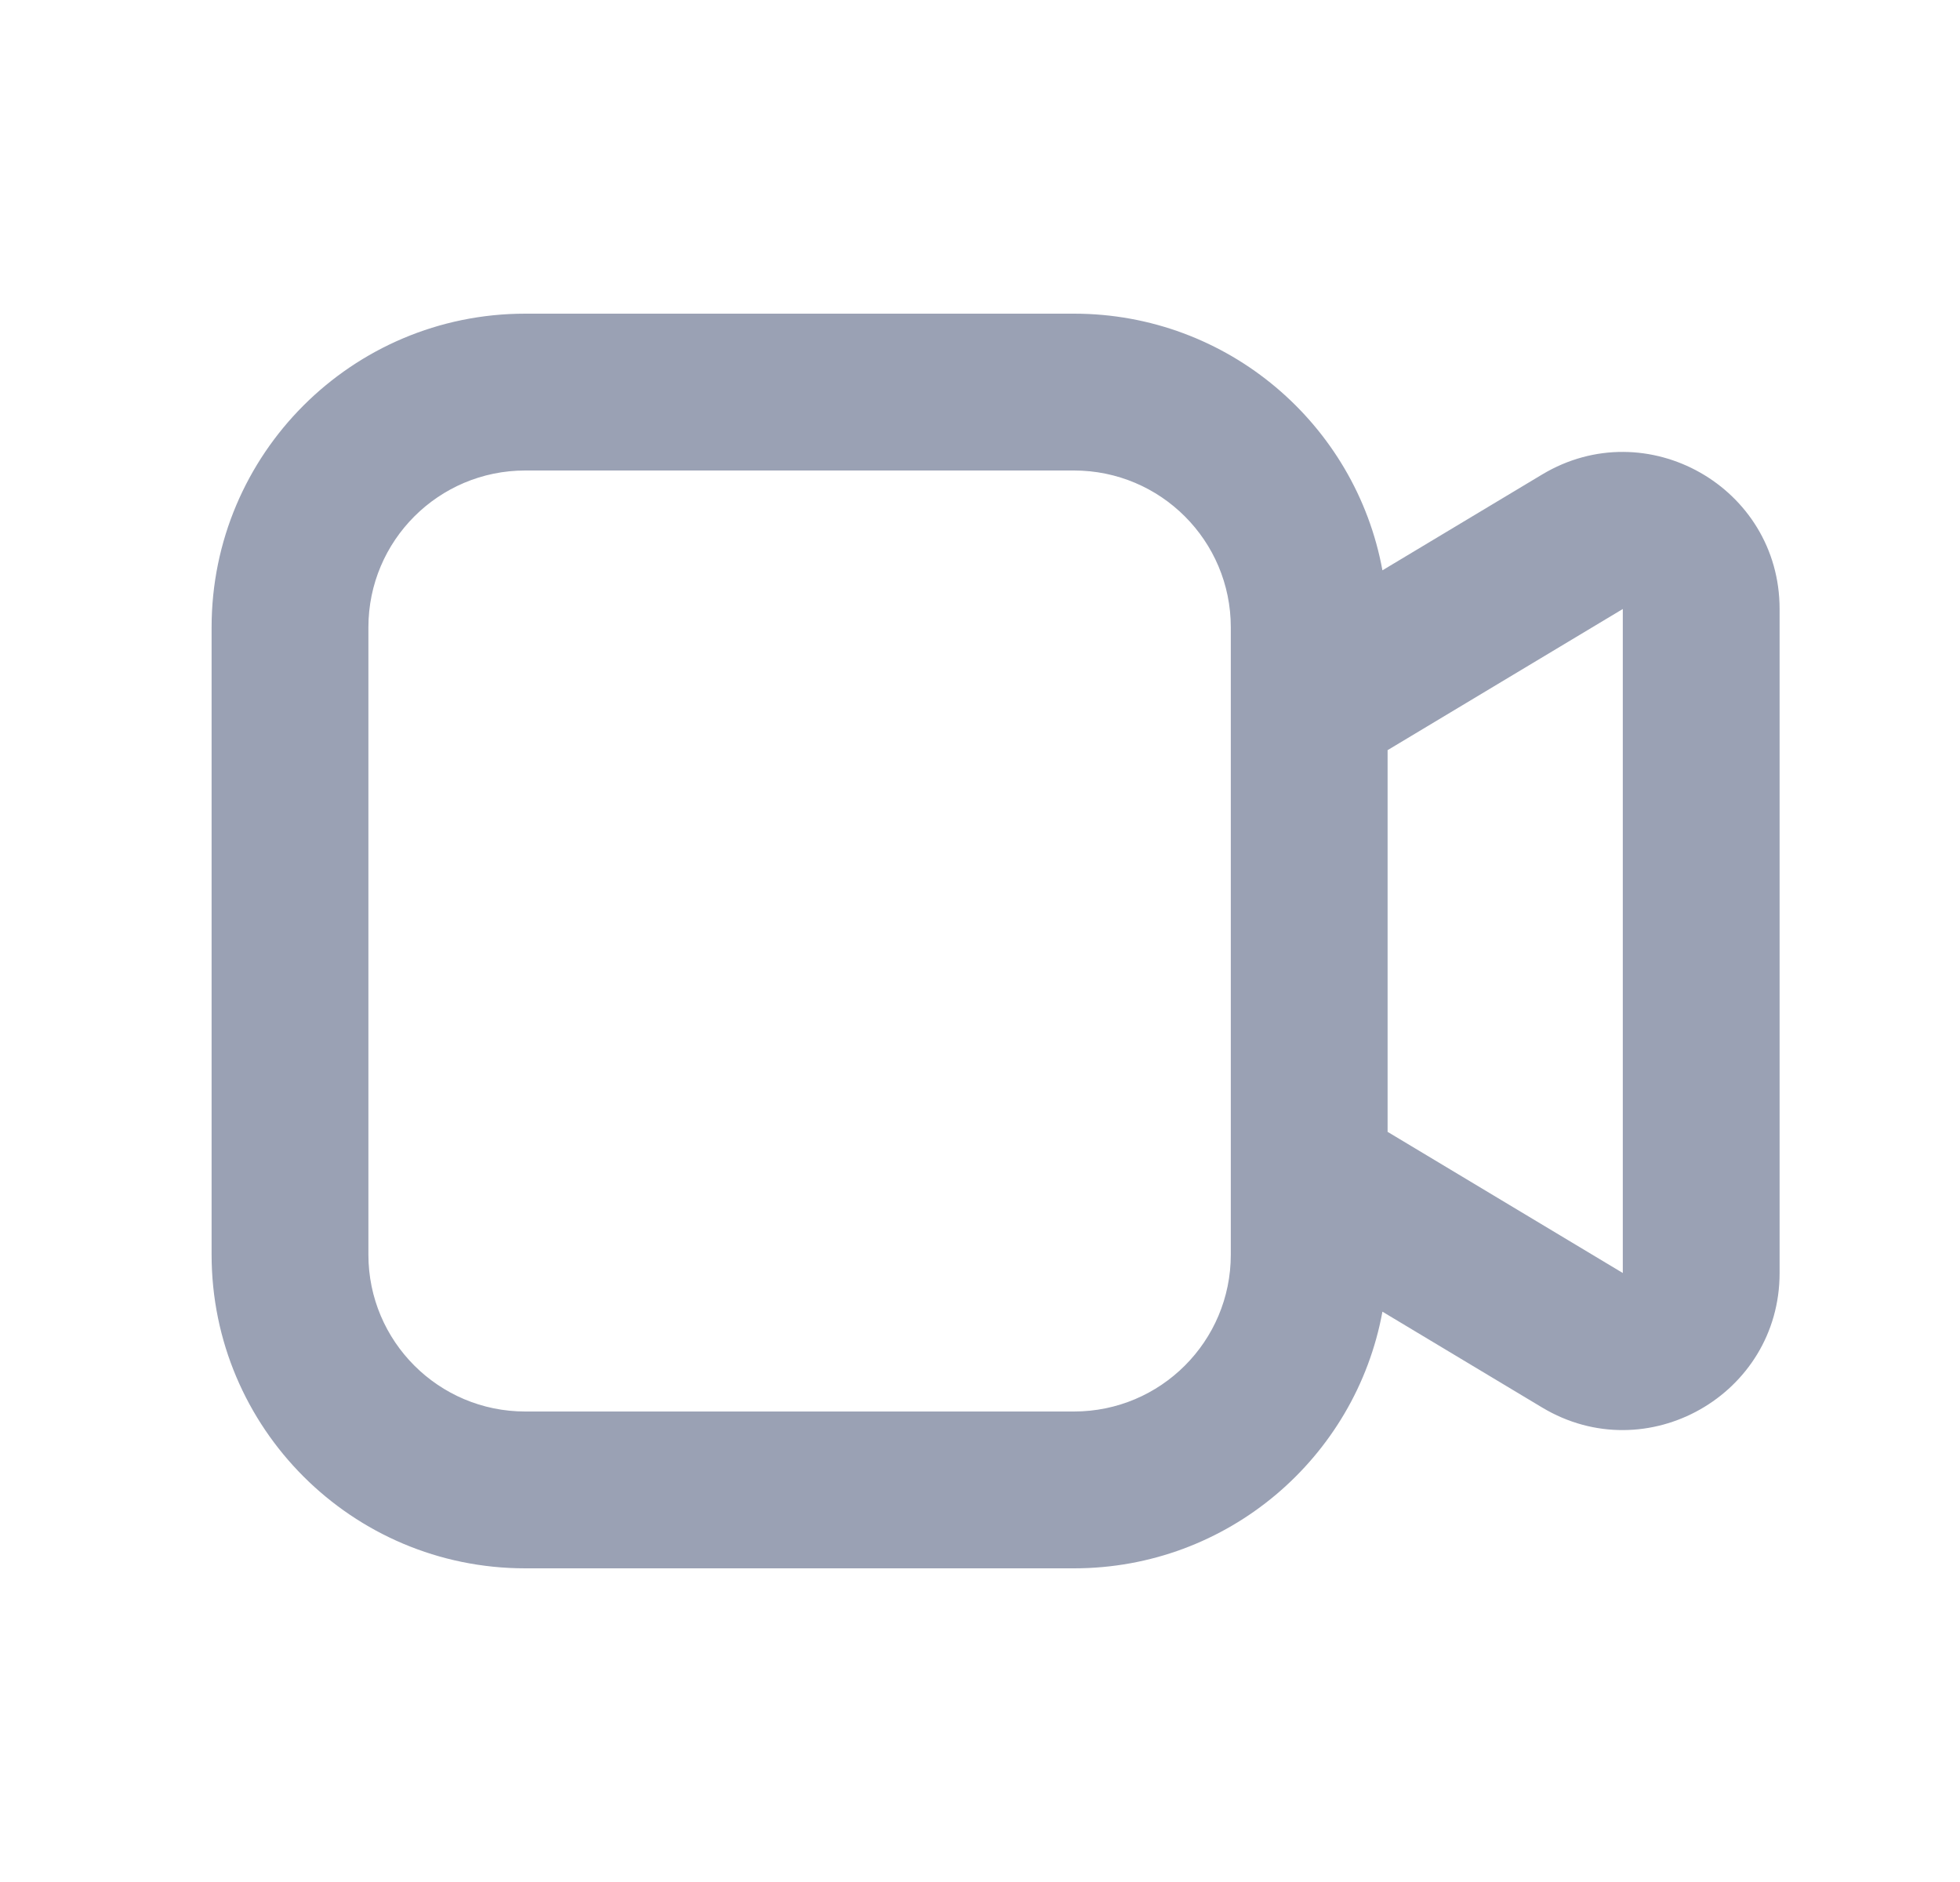
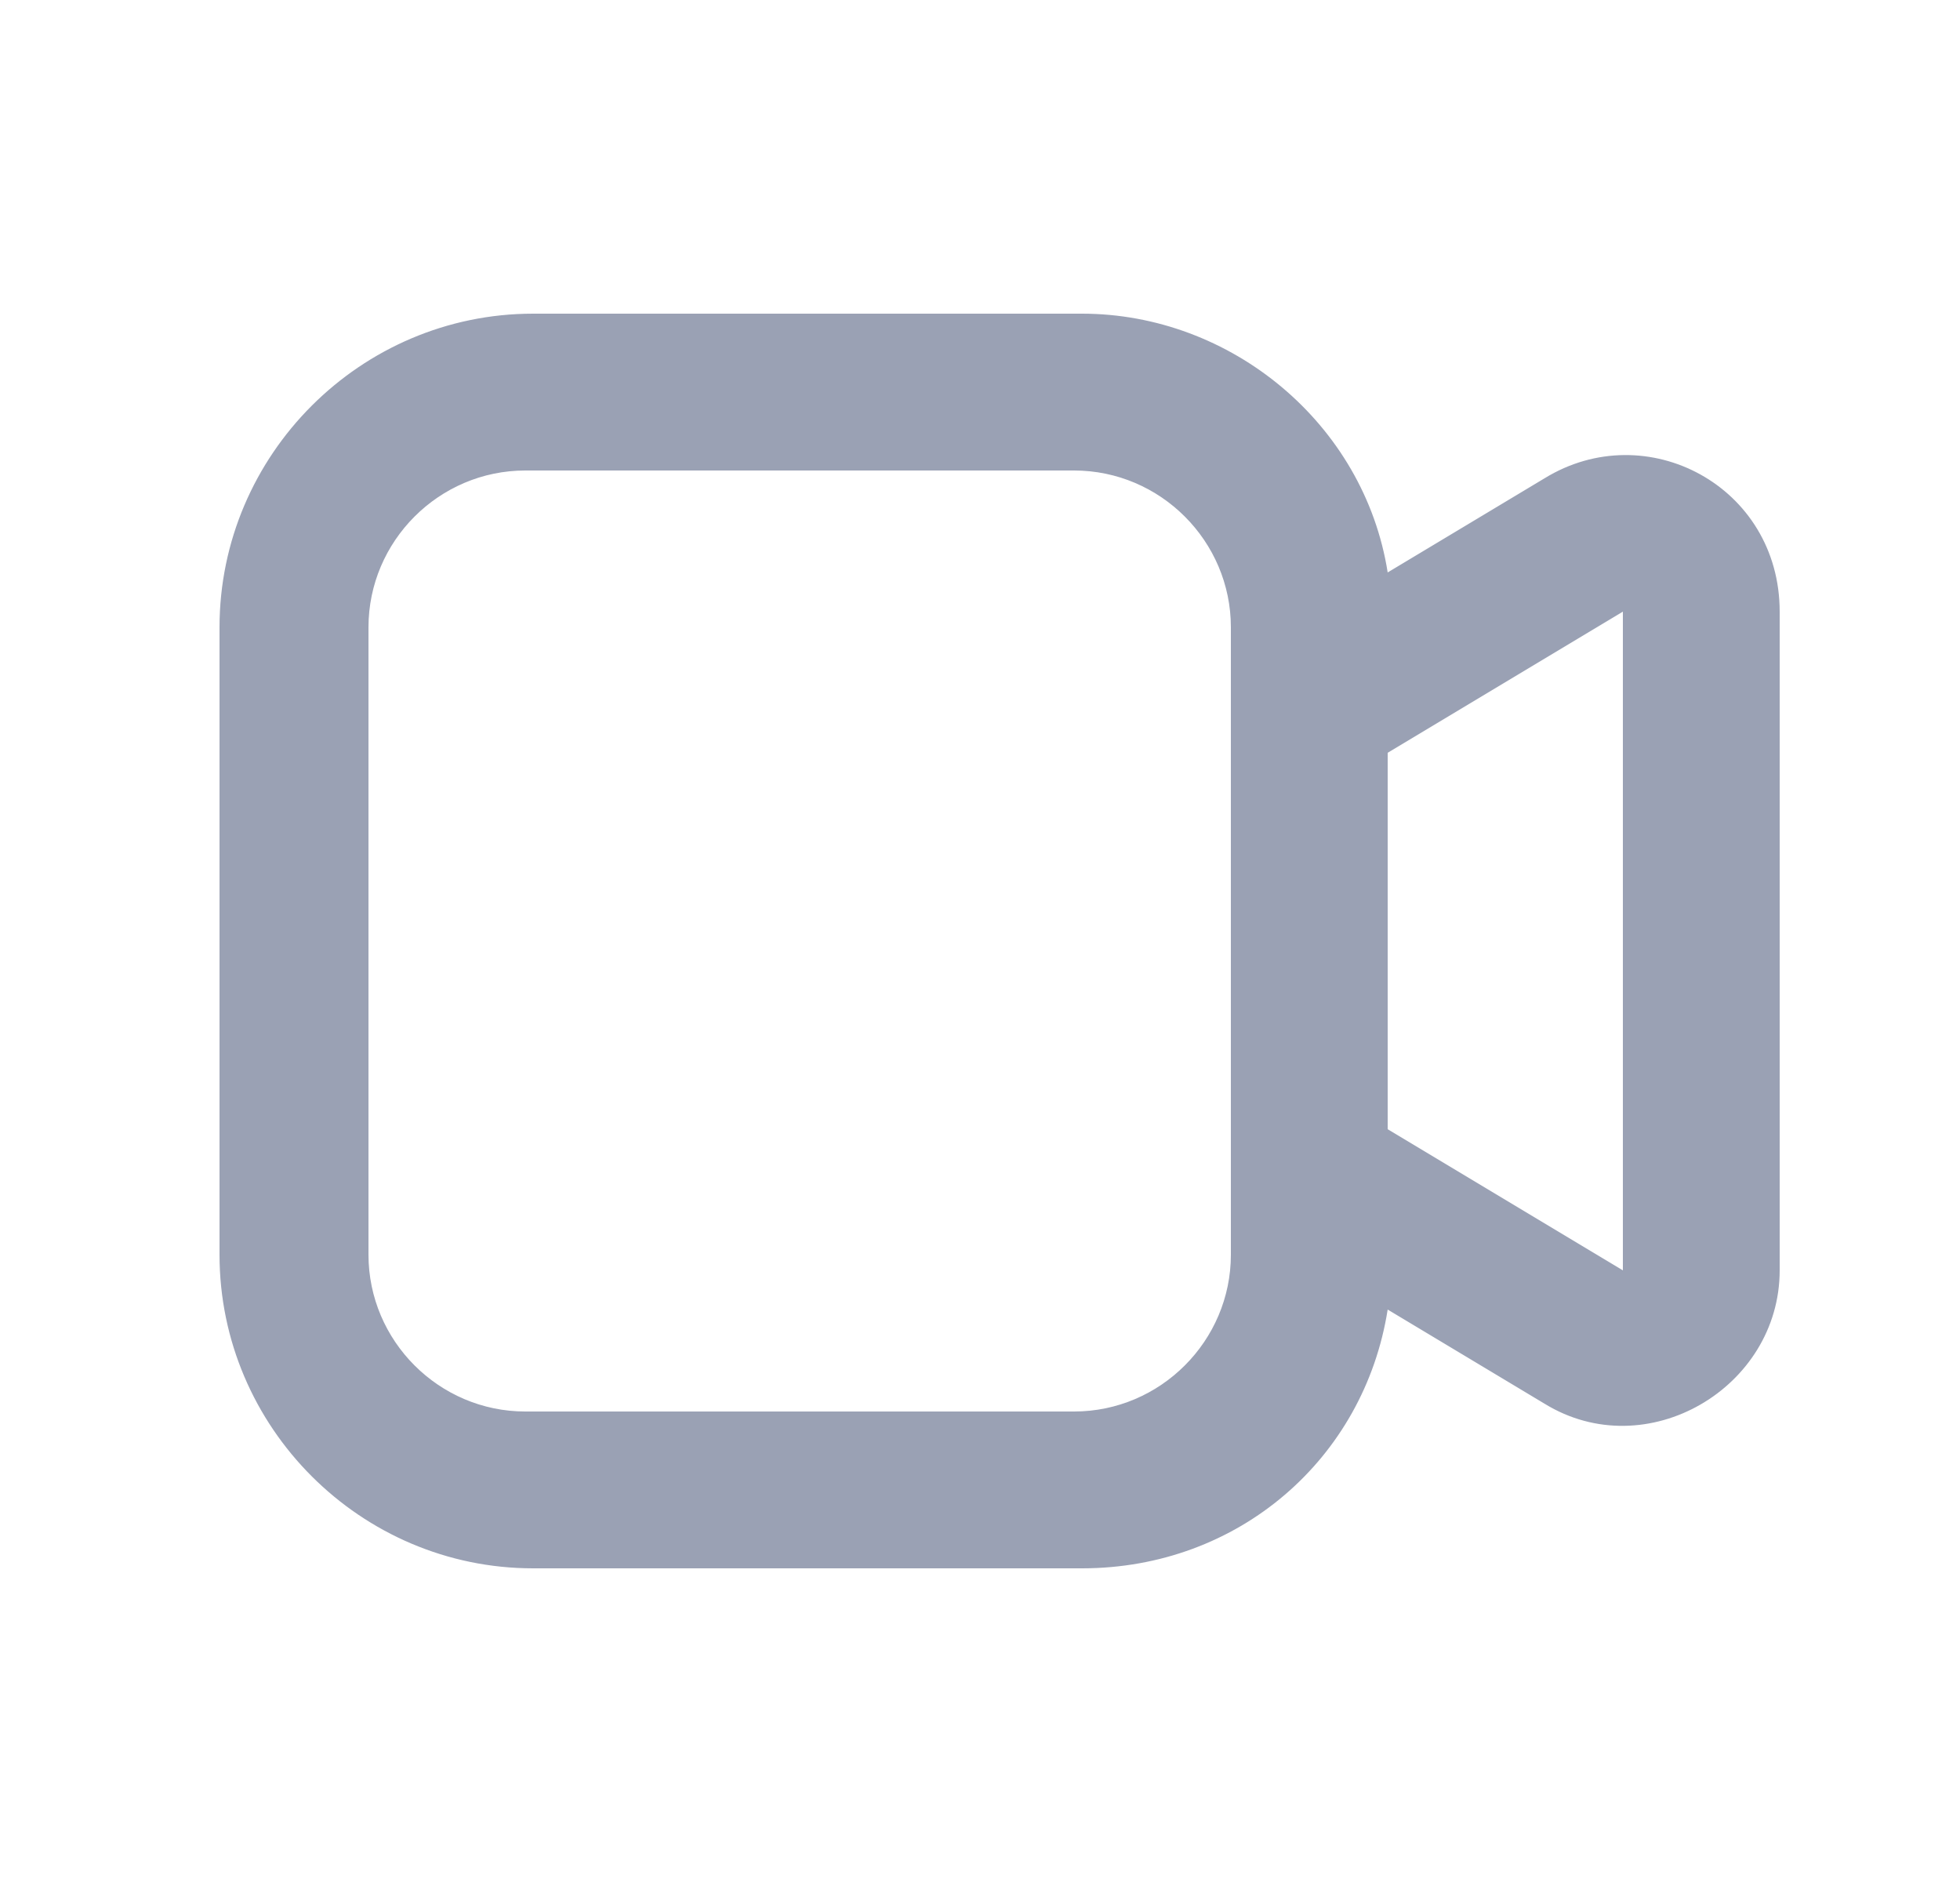
- <svg xmlns="http://www.w3.org/2000/svg" width="25" height="24" viewBox="0 0 25 24" fill="none">
-   <path fill-rule="evenodd" clip-rule="evenodd" d="M6.699 4C4.49 4 2.699 5.791 2.699 8V16C2.699 18.209 4.49 20 6.699 20H13.699C15.66 20 17.292 18.589 17.633 16.727L19.67 17.949C21.003 18.749 22.699 17.788 22.699 16.234V7.766C22.699 6.212 21.003 5.251 19.67 6.051L17.633 7.273C17.292 5.411 15.66 4 13.699 4H6.699ZM17.699 9.566V14.434L20.699 16.234V7.766L17.699 9.566ZM15.699 8C15.699 6.895 14.804 6 13.699 6H6.699C5.595 6 4.699 6.895 4.699 8V16C4.699 17.105 5.595 18 6.699 18H13.699C14.804 18 15.699 17.105 15.699 16V8Z" fill="#9AA1B4" />
+ <svg xmlns="http://www.w3.org/2000/svg" version="1.1" id="Layer_1" x="0px" y="0px" viewBox="0 0 25 24" style="enable-background:new 0 0 25 24;" xml:space="preserve">
+   <style type="text/css">
+ 	.st0{fill:#9AA1B4;}
+ </style>
+   <path class="st0" d="M19.7,6.1l-2,1.2c-0.3-1.9-2-3.3-3.9-3.3h-7c-2.2,0-4,1.8-4,4v8c0,2.2,1.8,4,4,4h7c2,0,3.6-1.4,3.9-3.3l2,1.2  c1.3,0.8,3-0.2,3-1.7V7.8C22.7,6.2,21,5.3,19.7,6.1z M15.7,16c0,1.1-0.9,2-2,2h-7c-1.1,0-2-0.9-2-2V8c0-1.1,0.9-2,2-2h7  c1.1,0,2,0.9,2,2V16z M20.7,16.2l-3-1.8V9.6l3-1.8V16.2z" />
</svg>
